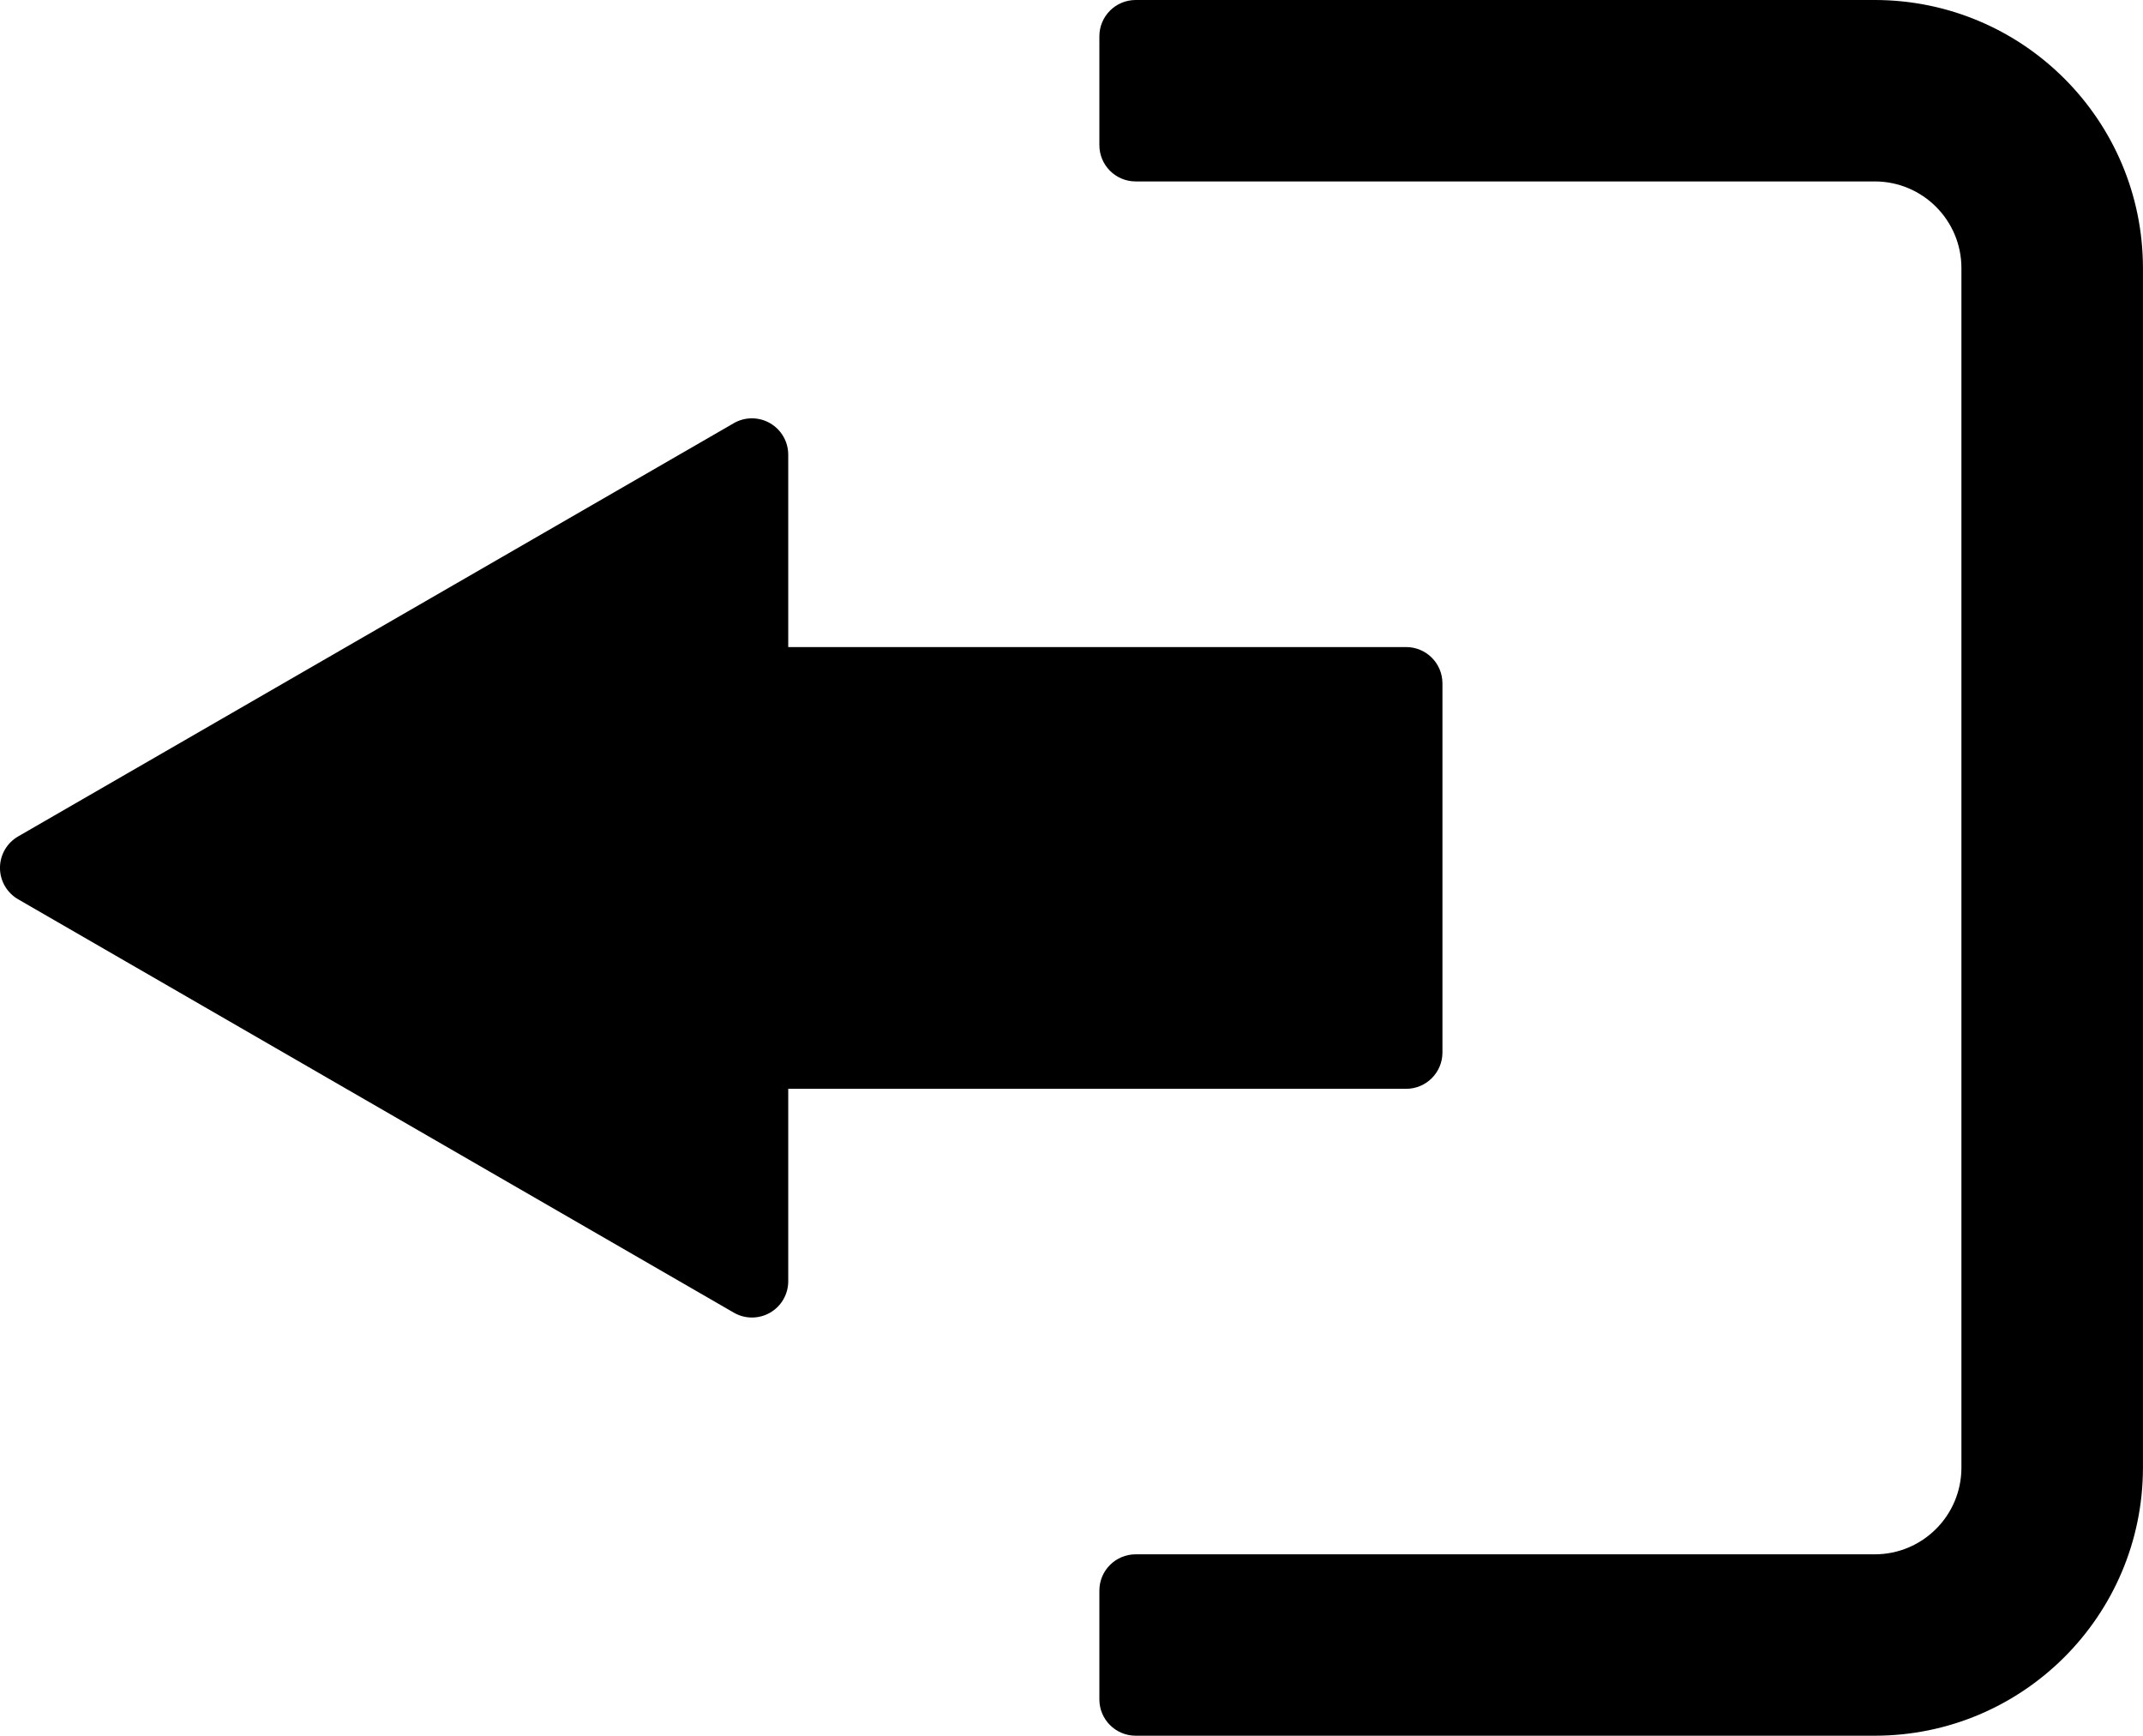
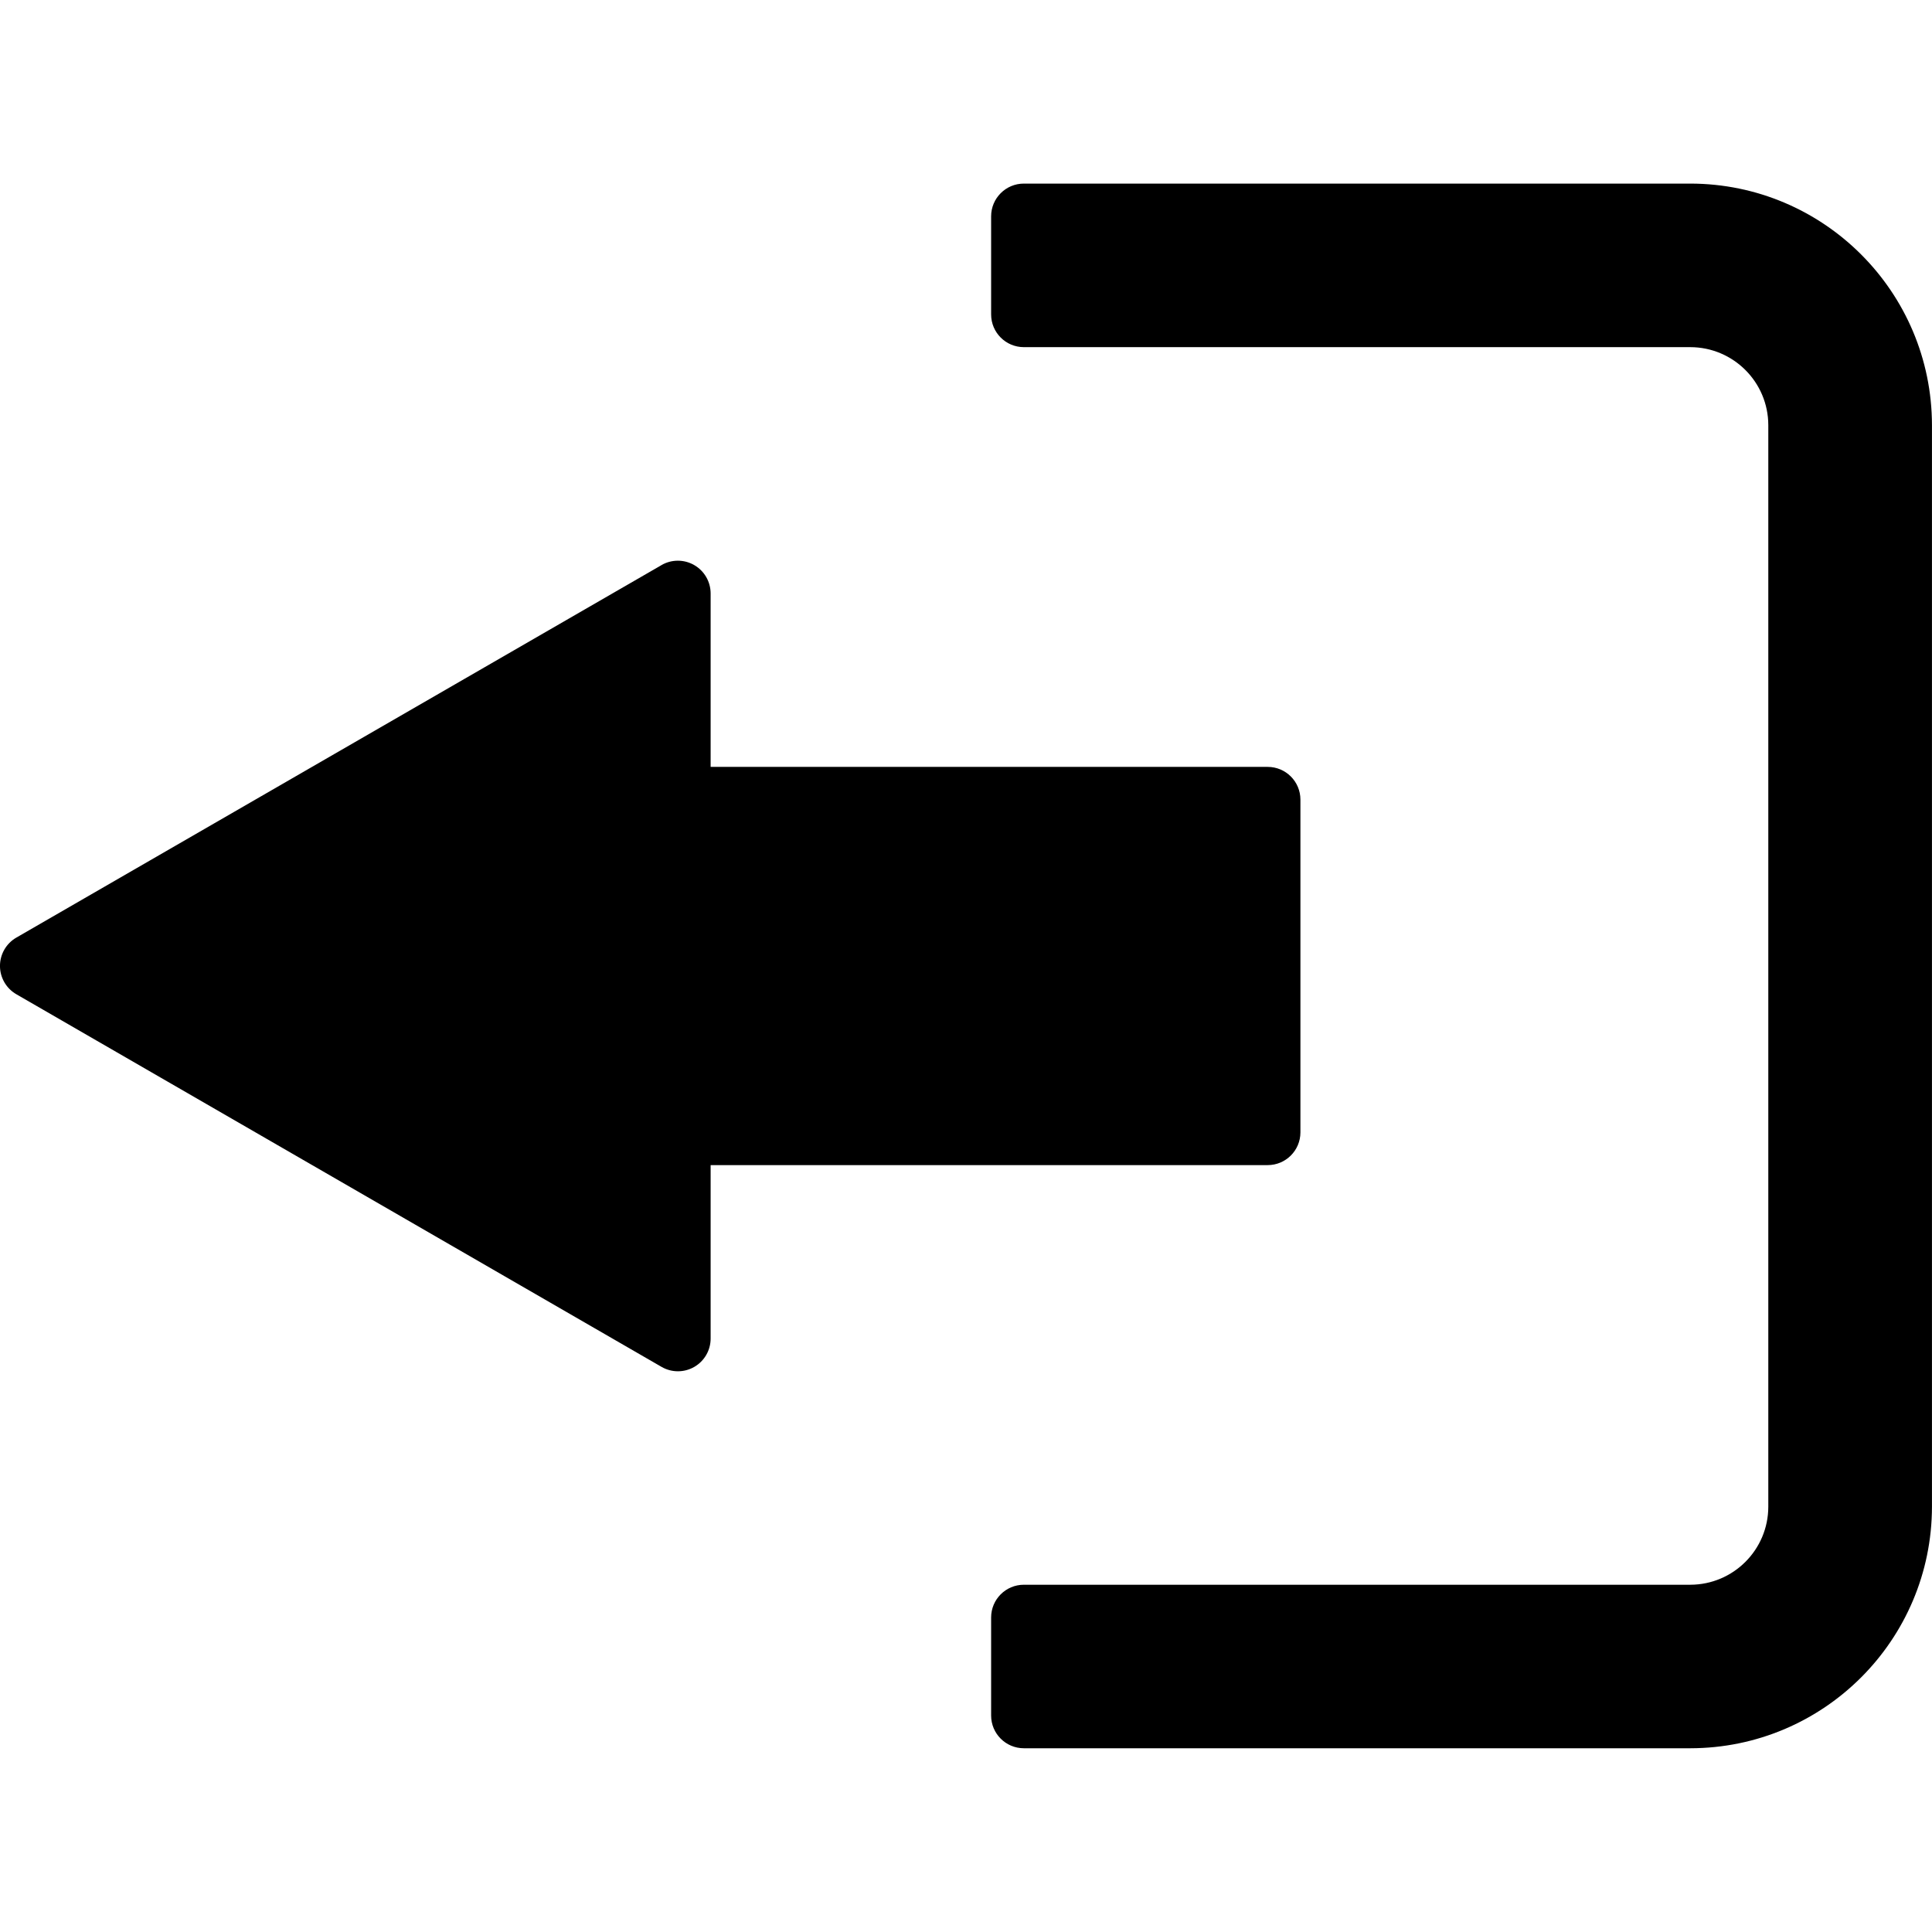
- <svg xmlns="http://www.w3.org/2000/svg" width="52.058" height="42.164" viewBox="0 0 52.058 42.164">
+ <svg xmlns="http://www.w3.org/2000/svg" width="52.058" height="52.058" viewBox="0 0 52.058 42.164">
  <g transform="translate(-329.684 -496.751)">
    <path d="M17.333,44.779,34.719,34.741a.881.881,0,0,0,0-1.526L17.333,23.174a.881.881,0,0,0-1.322.763v4.674H1a.882.882,0,0,0-.881.881V38.46A.882.882,0,0,0,1,39.341H16.011v4.674a.883.883,0,0,0,1.322.765Z" transform="translate(364.843 551.809) rotate(180)" />
    <path d="M56.867,0H38.907a.882.882,0,0,0-.881.881V3.526a.882.882,0,0,0,.881.881h17.96a2.105,2.105,0,0,1,2.1,2.1V35.654a2.105,2.105,0,0,1-2.1,2.1H38.907a.882.882,0,0,0-.881.881v2.644a.882.882,0,0,0,.881.881h17.96a6.517,6.517,0,0,0,6.51-6.51V6.511A6.518,6.518,0,0,0,56.867,0Z" transform="translate(318.364 496.751)" />
  </g>
</svg>
